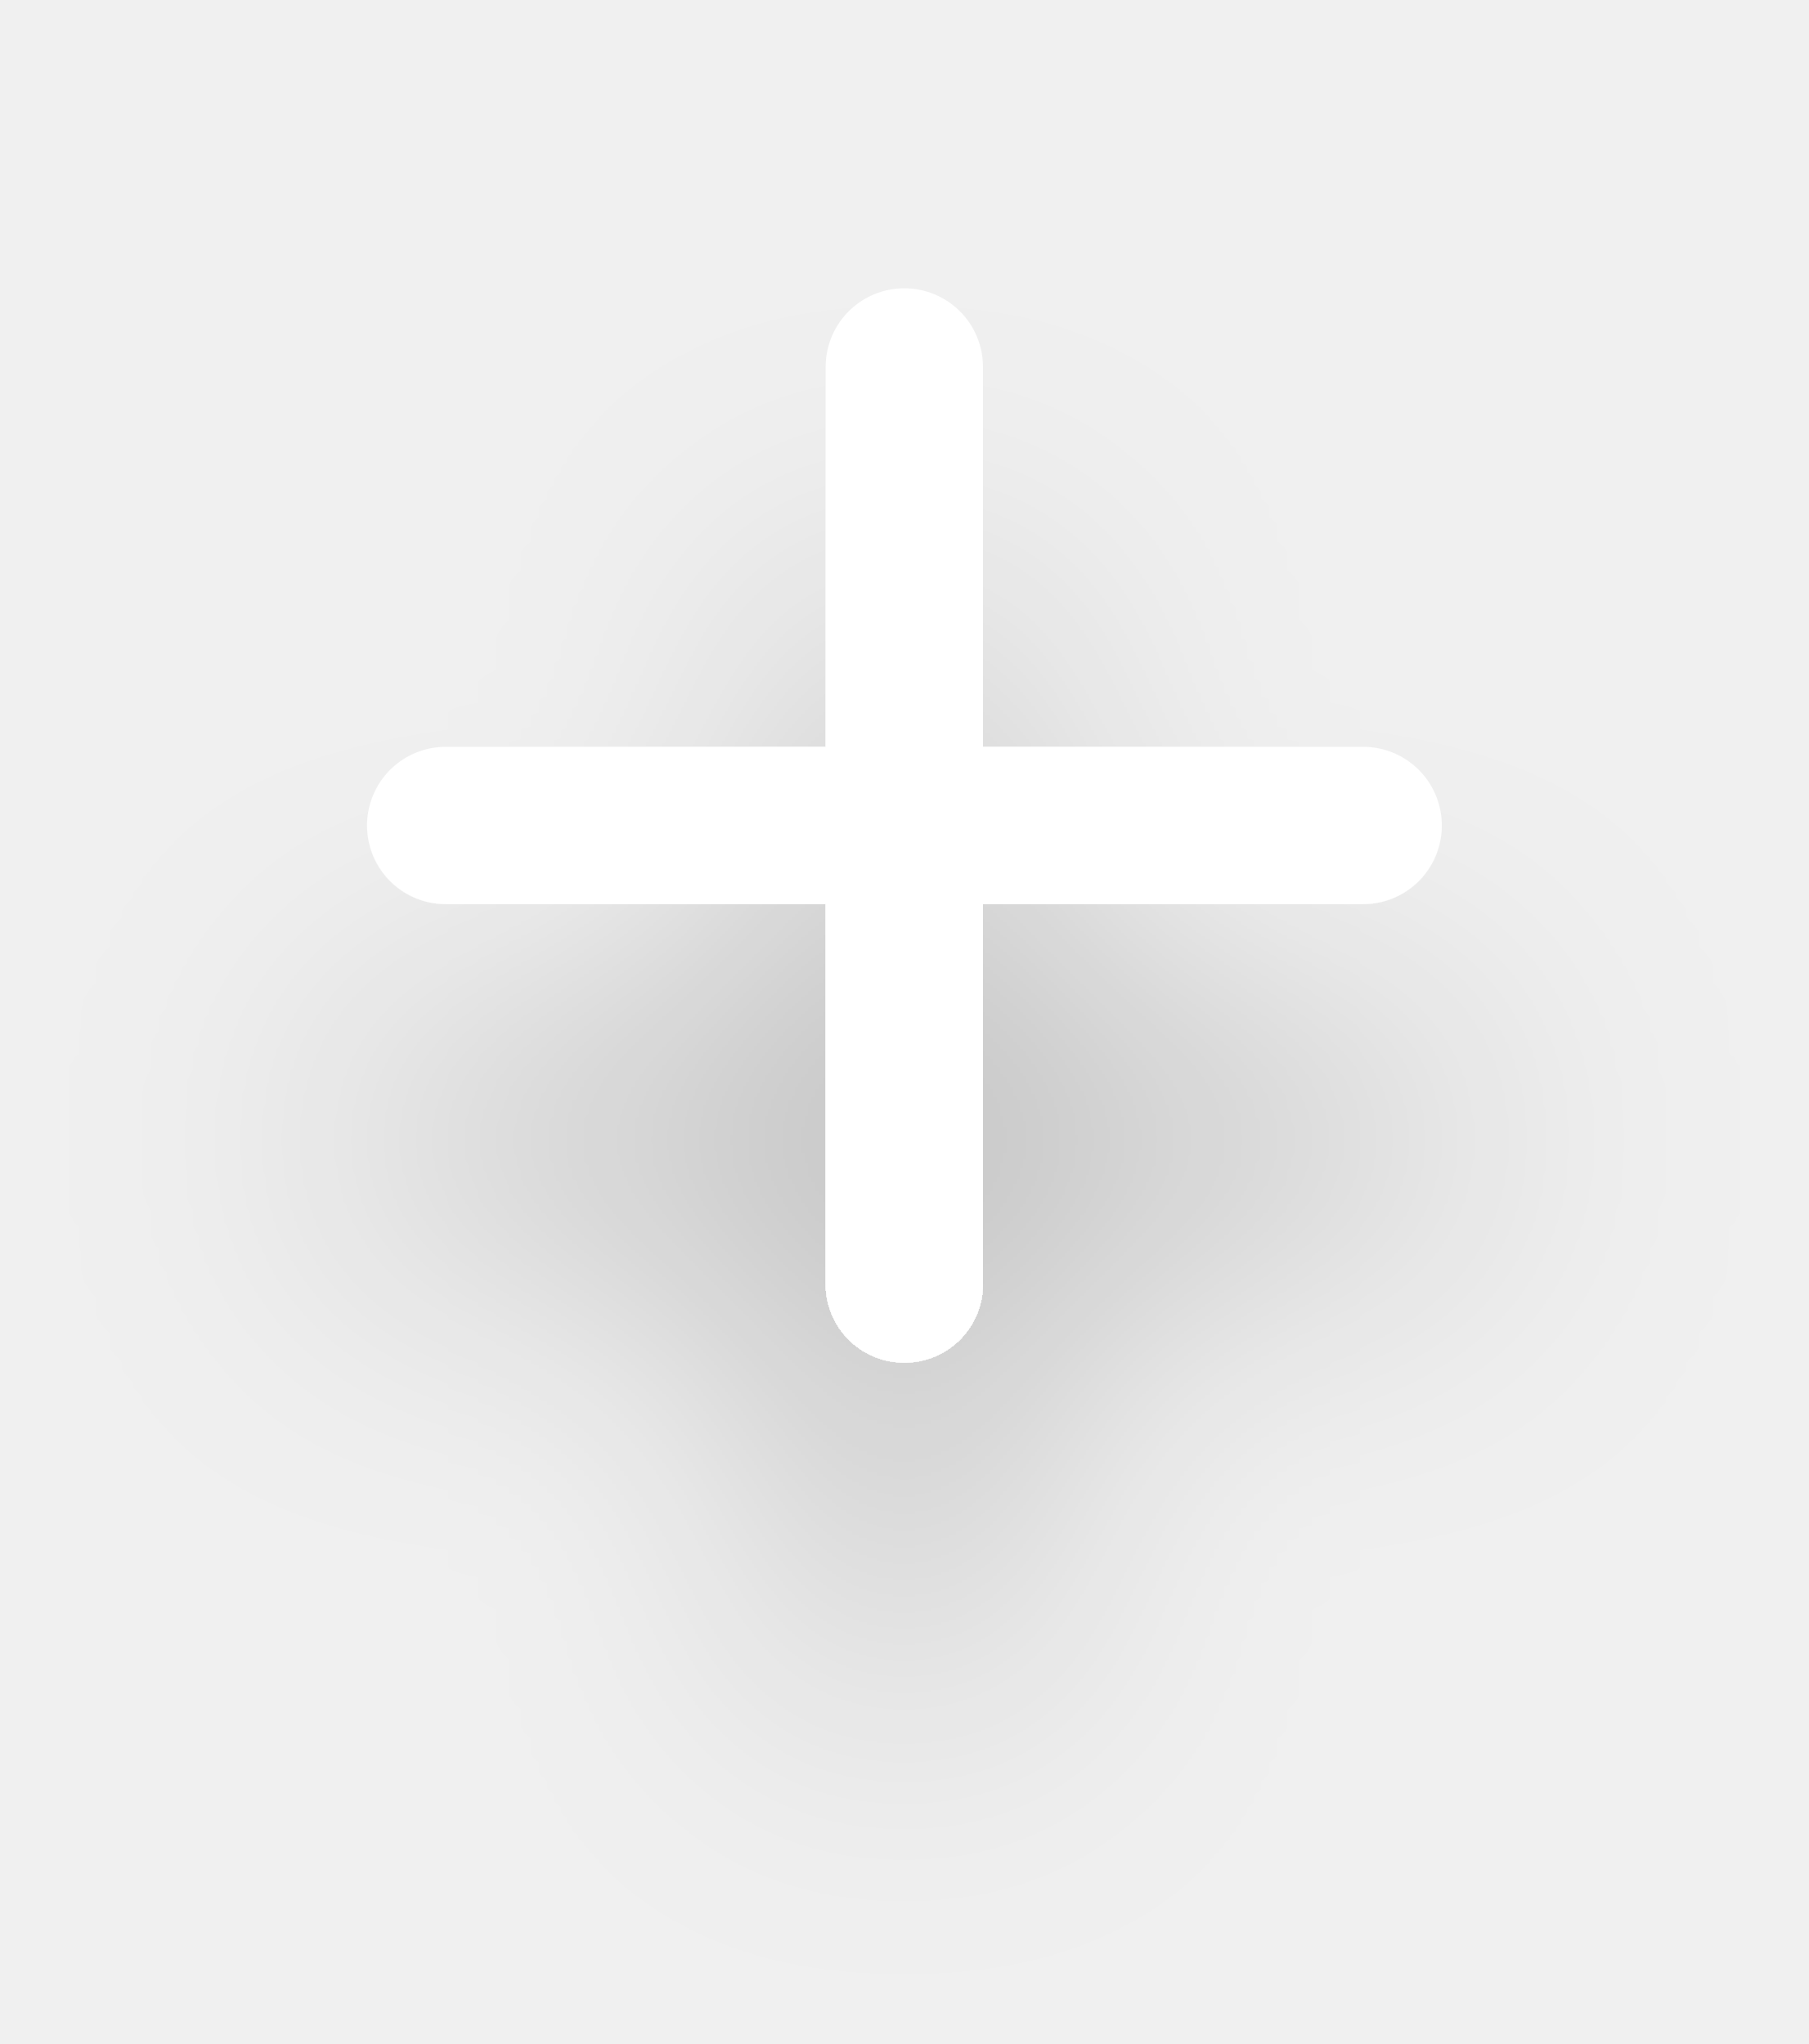
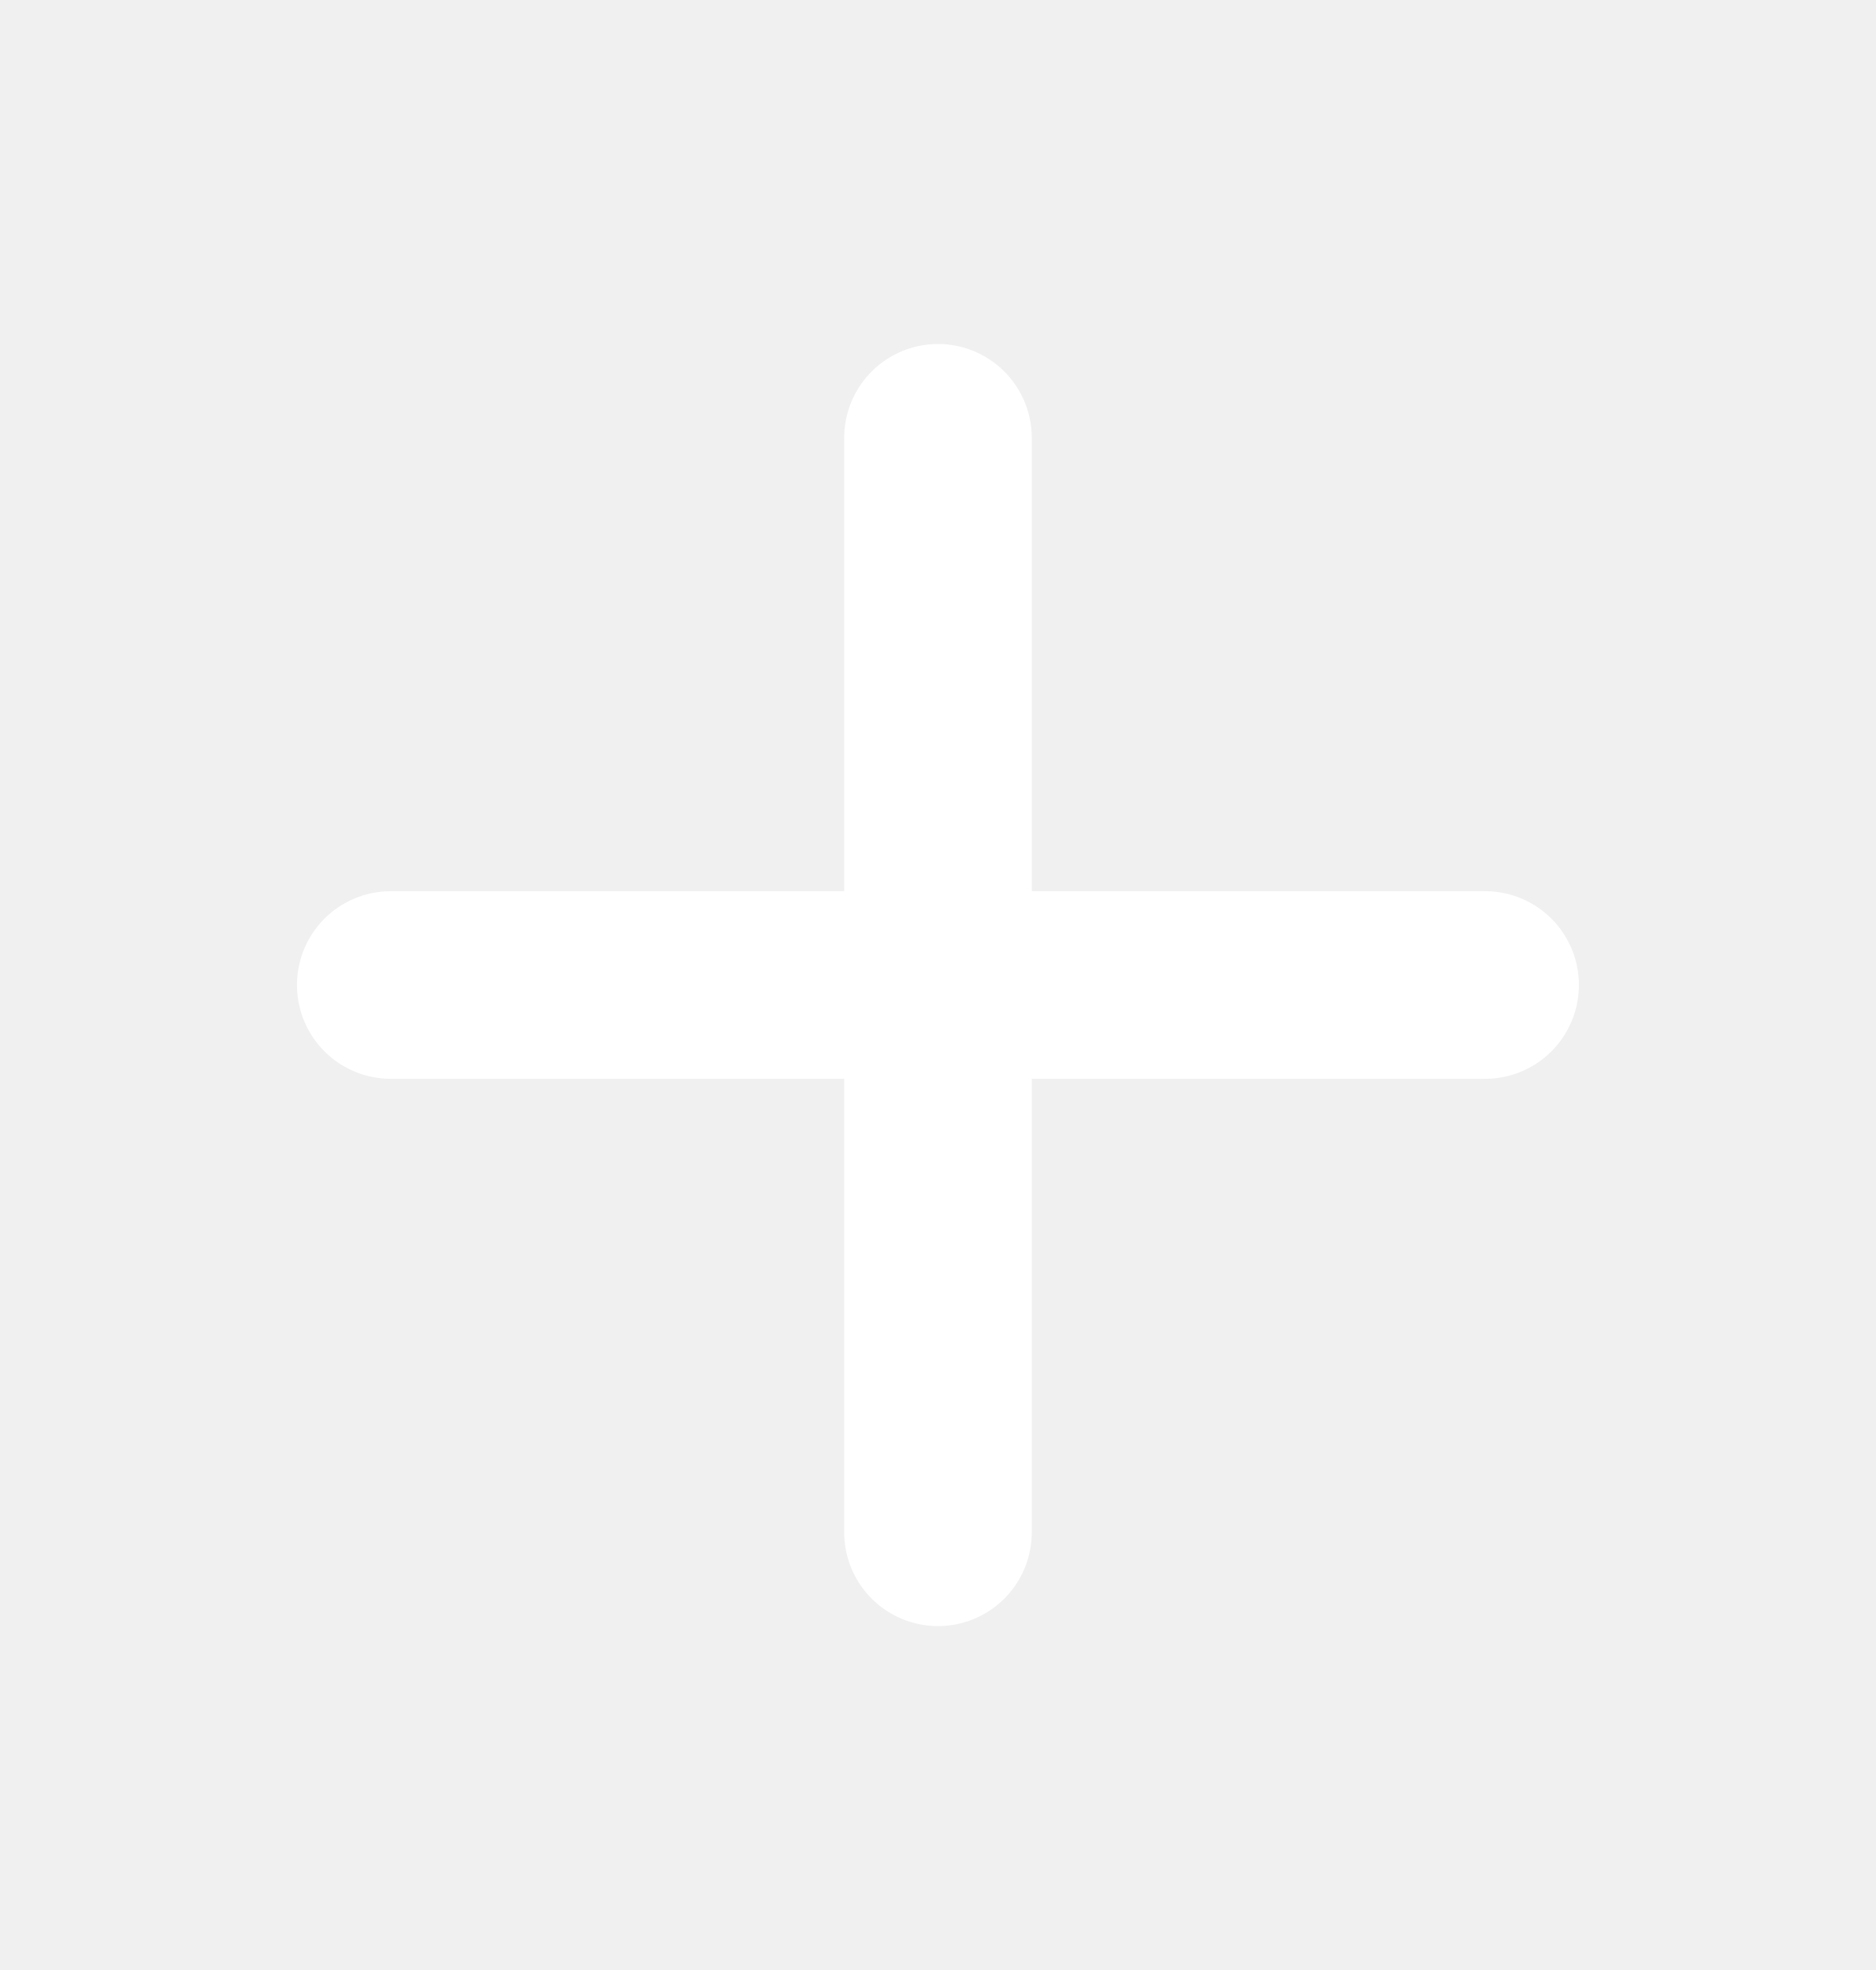
- <svg xmlns="http://www.w3.org/2000/svg" width="23" height="26" viewBox="0 0 23 26" fill="none">
-   <g filter="url(#filter0_d_1210_6819)">
-     <path d="M11.5 4.667V16.333" stroke="white" stroke-width="2" stroke-linecap="round" stroke-linejoin="round" />
-     <path d="M5.668 10.5H17.335" stroke="white" stroke-width="2" stroke-linecap="round" stroke-linejoin="round" />
-   </g>
-   <defs>
-     <filter id="filter0_d_1210_6819" x="-2.5" y="0.5" width="28" height="28" filterUnits="userSpaceOnUse" color-interpolation-filters="sRGB">
-       <feFlood flood-opacity="0" result="BackgroundImageFix" />
-       <feColorMatrix in="SourceAlpha" type="matrix" values="0 0 0 0 0 0 0 0 0 0 0 0 0 0 0 0 0 0 127 0" result="hardAlpha" />
-       <feOffset dy="4" />
-       <feGaussianBlur stdDeviation="2" />
-       <feComposite in2="hardAlpha" operator="out" />
-       <feColorMatrix type="matrix" values="0 0 0 0 0 0 0 0 0 0 0 0 0 0 0 0 0 0 0.25 0" />
-       <feBlend mode="normal" in2="BackgroundImageFix" result="effect1_dropShadow_1210_6819" />
-       <feBlend mode="normal" in="SourceGraphic" in2="effect1_dropShadow_1210_6819" result="shape" />
-     </filter>
-   </defs>
+ <svg xmlns="http://www.w3.org/2000/svg" width="20" height="21" viewBox="0 0 20 21" fill="none">
+   <path d="M10 4.667V16.334" stroke="white" stroke-width="2" stroke-linecap="round" stroke-linejoin="round" />
+   <path d="M4.166 10.5H15.833" stroke="white" stroke-width="2" stroke-linecap="round" stroke-linejoin="round" />
</svg>
